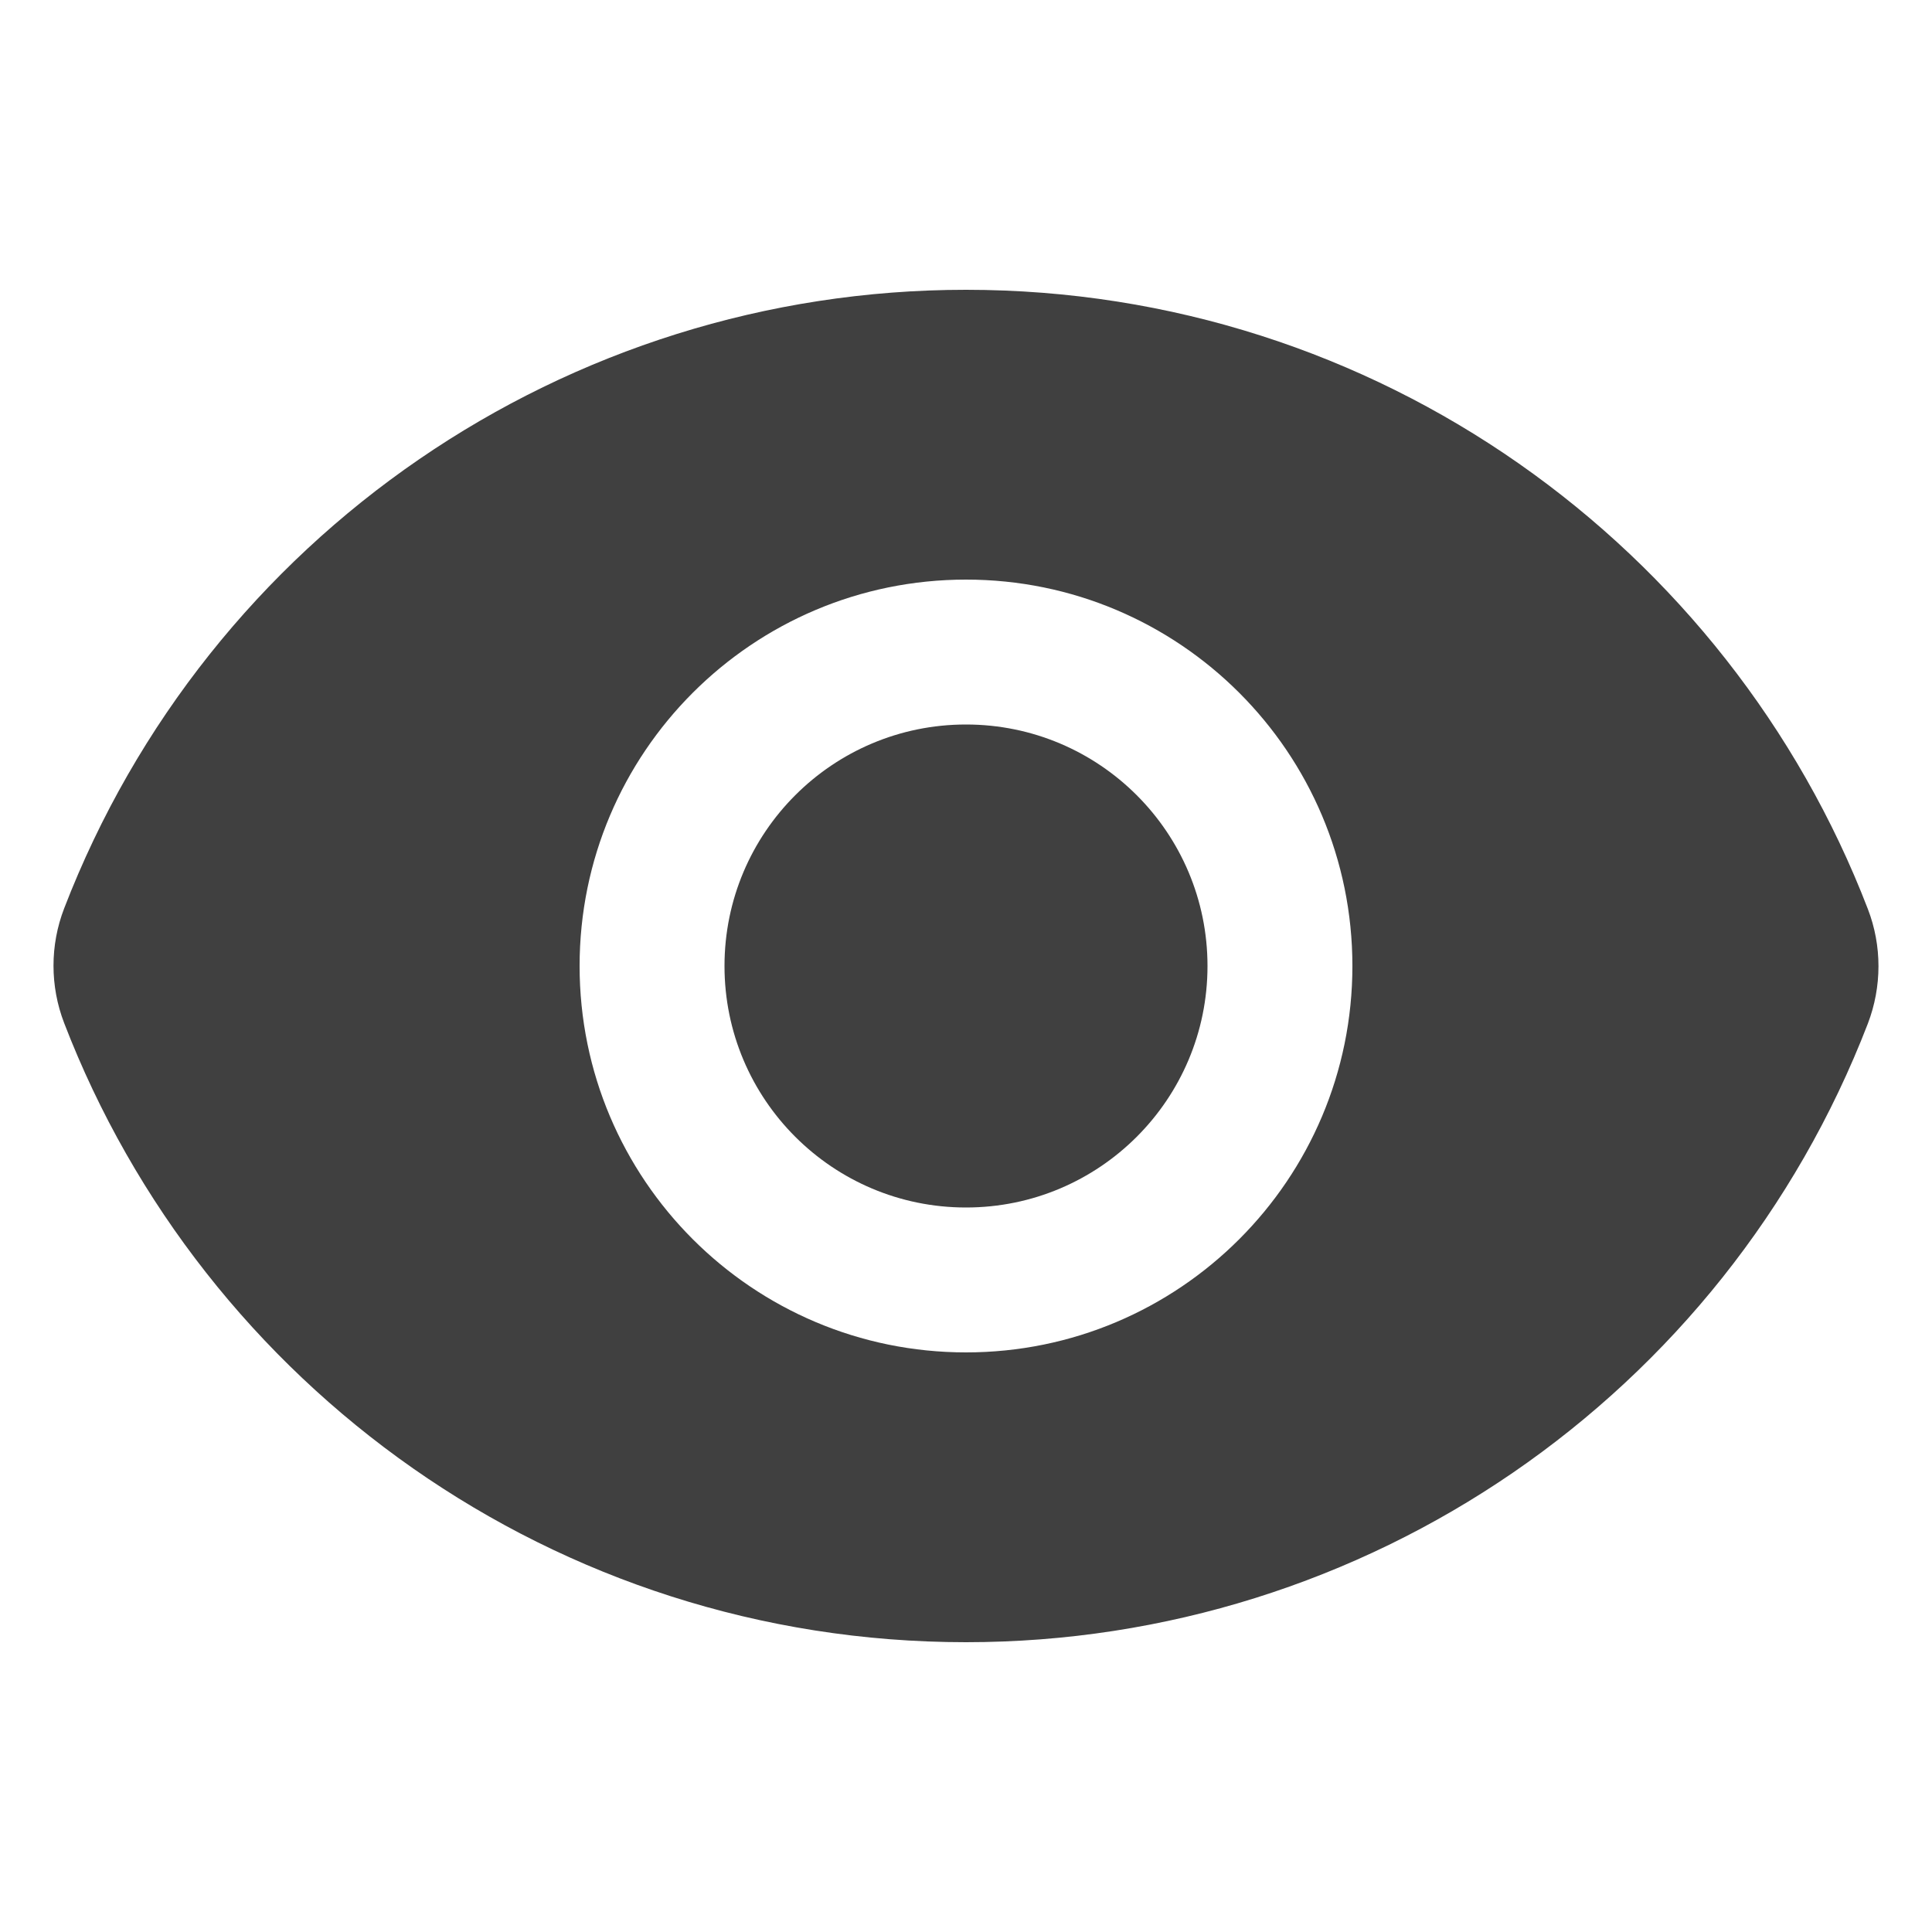
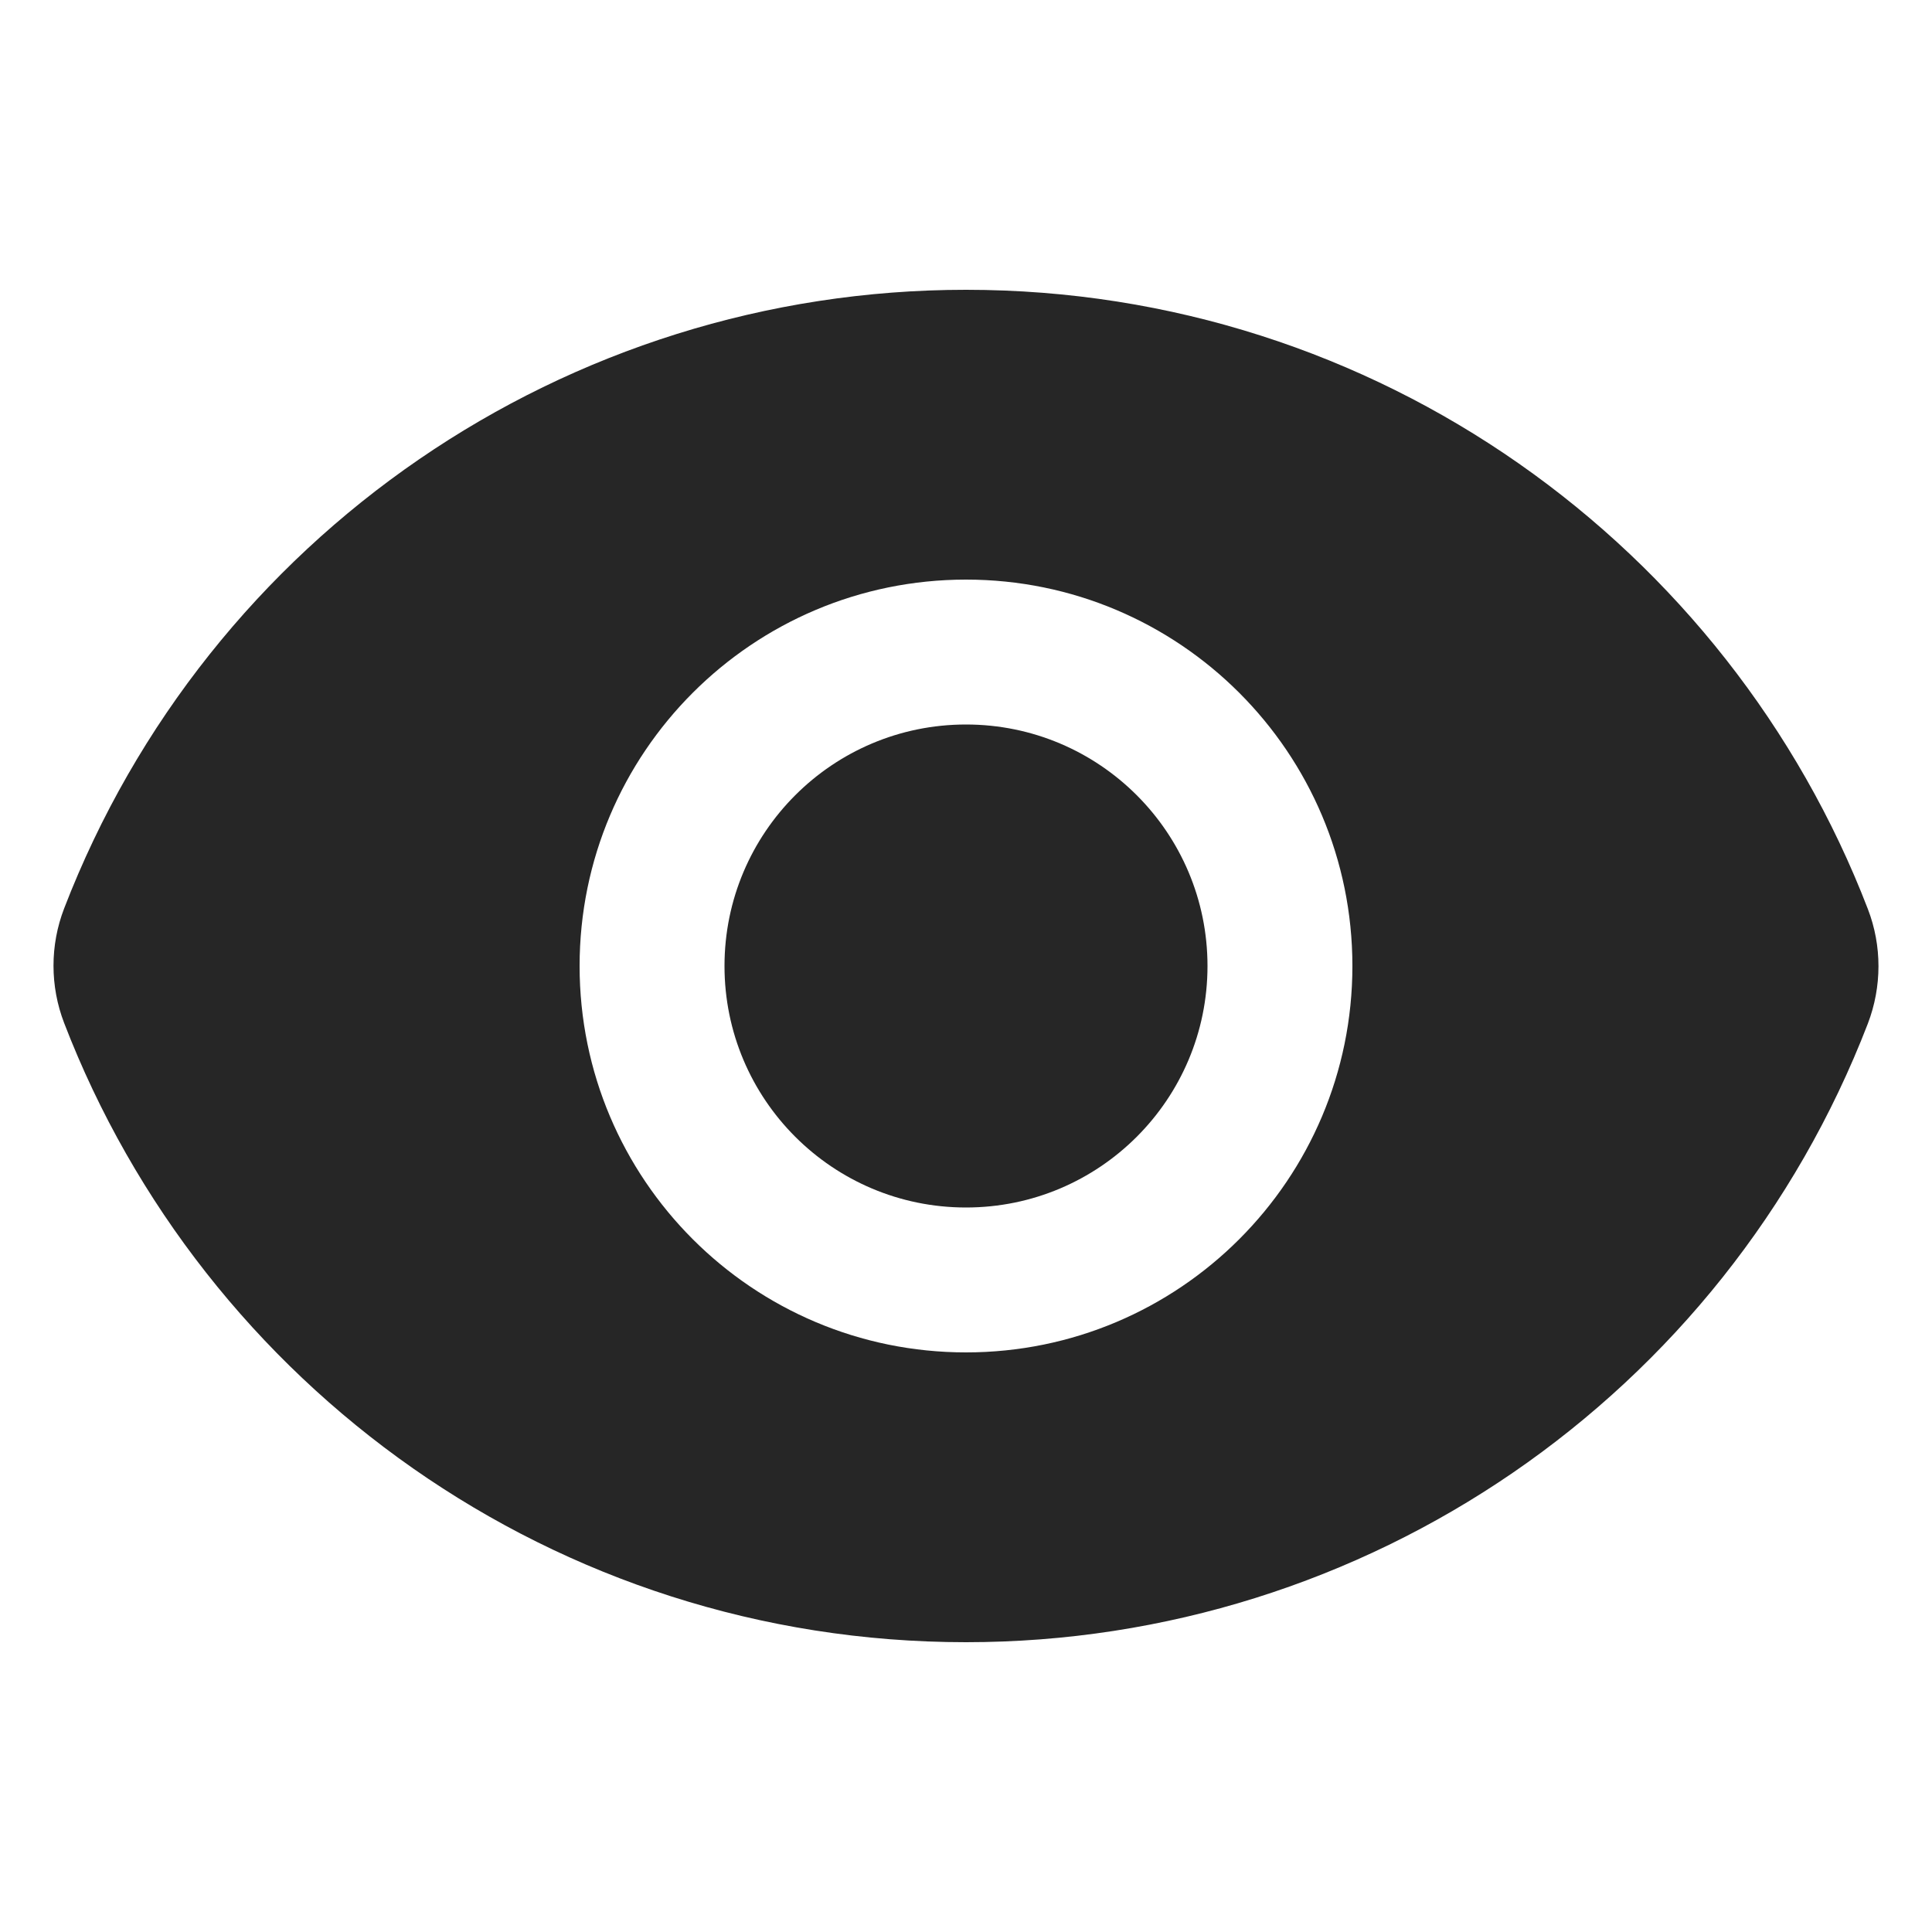
- <svg xmlns="http://www.w3.org/2000/svg" viewBox="0 0 20 20" fill="#404040" class="w-5 h-5">
+ <svg xmlns="http://www.w3.org/2000/svg" viewBox="0 0 20 20" fill="#262626" class="w-5 h-5">
  <path d="M10 12.5a2.5 2.5 0 100-5 2.5 2.5 0 000 5z" />
  <path fill-rule="evenodd" d="M.664 10.59a1.651 1.651 0 010-1.186A10.004 10.004 0 0110 3c4.257 0 7.893 2.66 9.336 6.41.147.381.146.804 0 1.186A10.004 10.004 0 0110 17c-4.257 0-7.893-2.66-9.336-6.41zM14 10a4 4 0 11-8 0 4 4 0 018 0z" clip-rule="evenodd" />
</svg>
